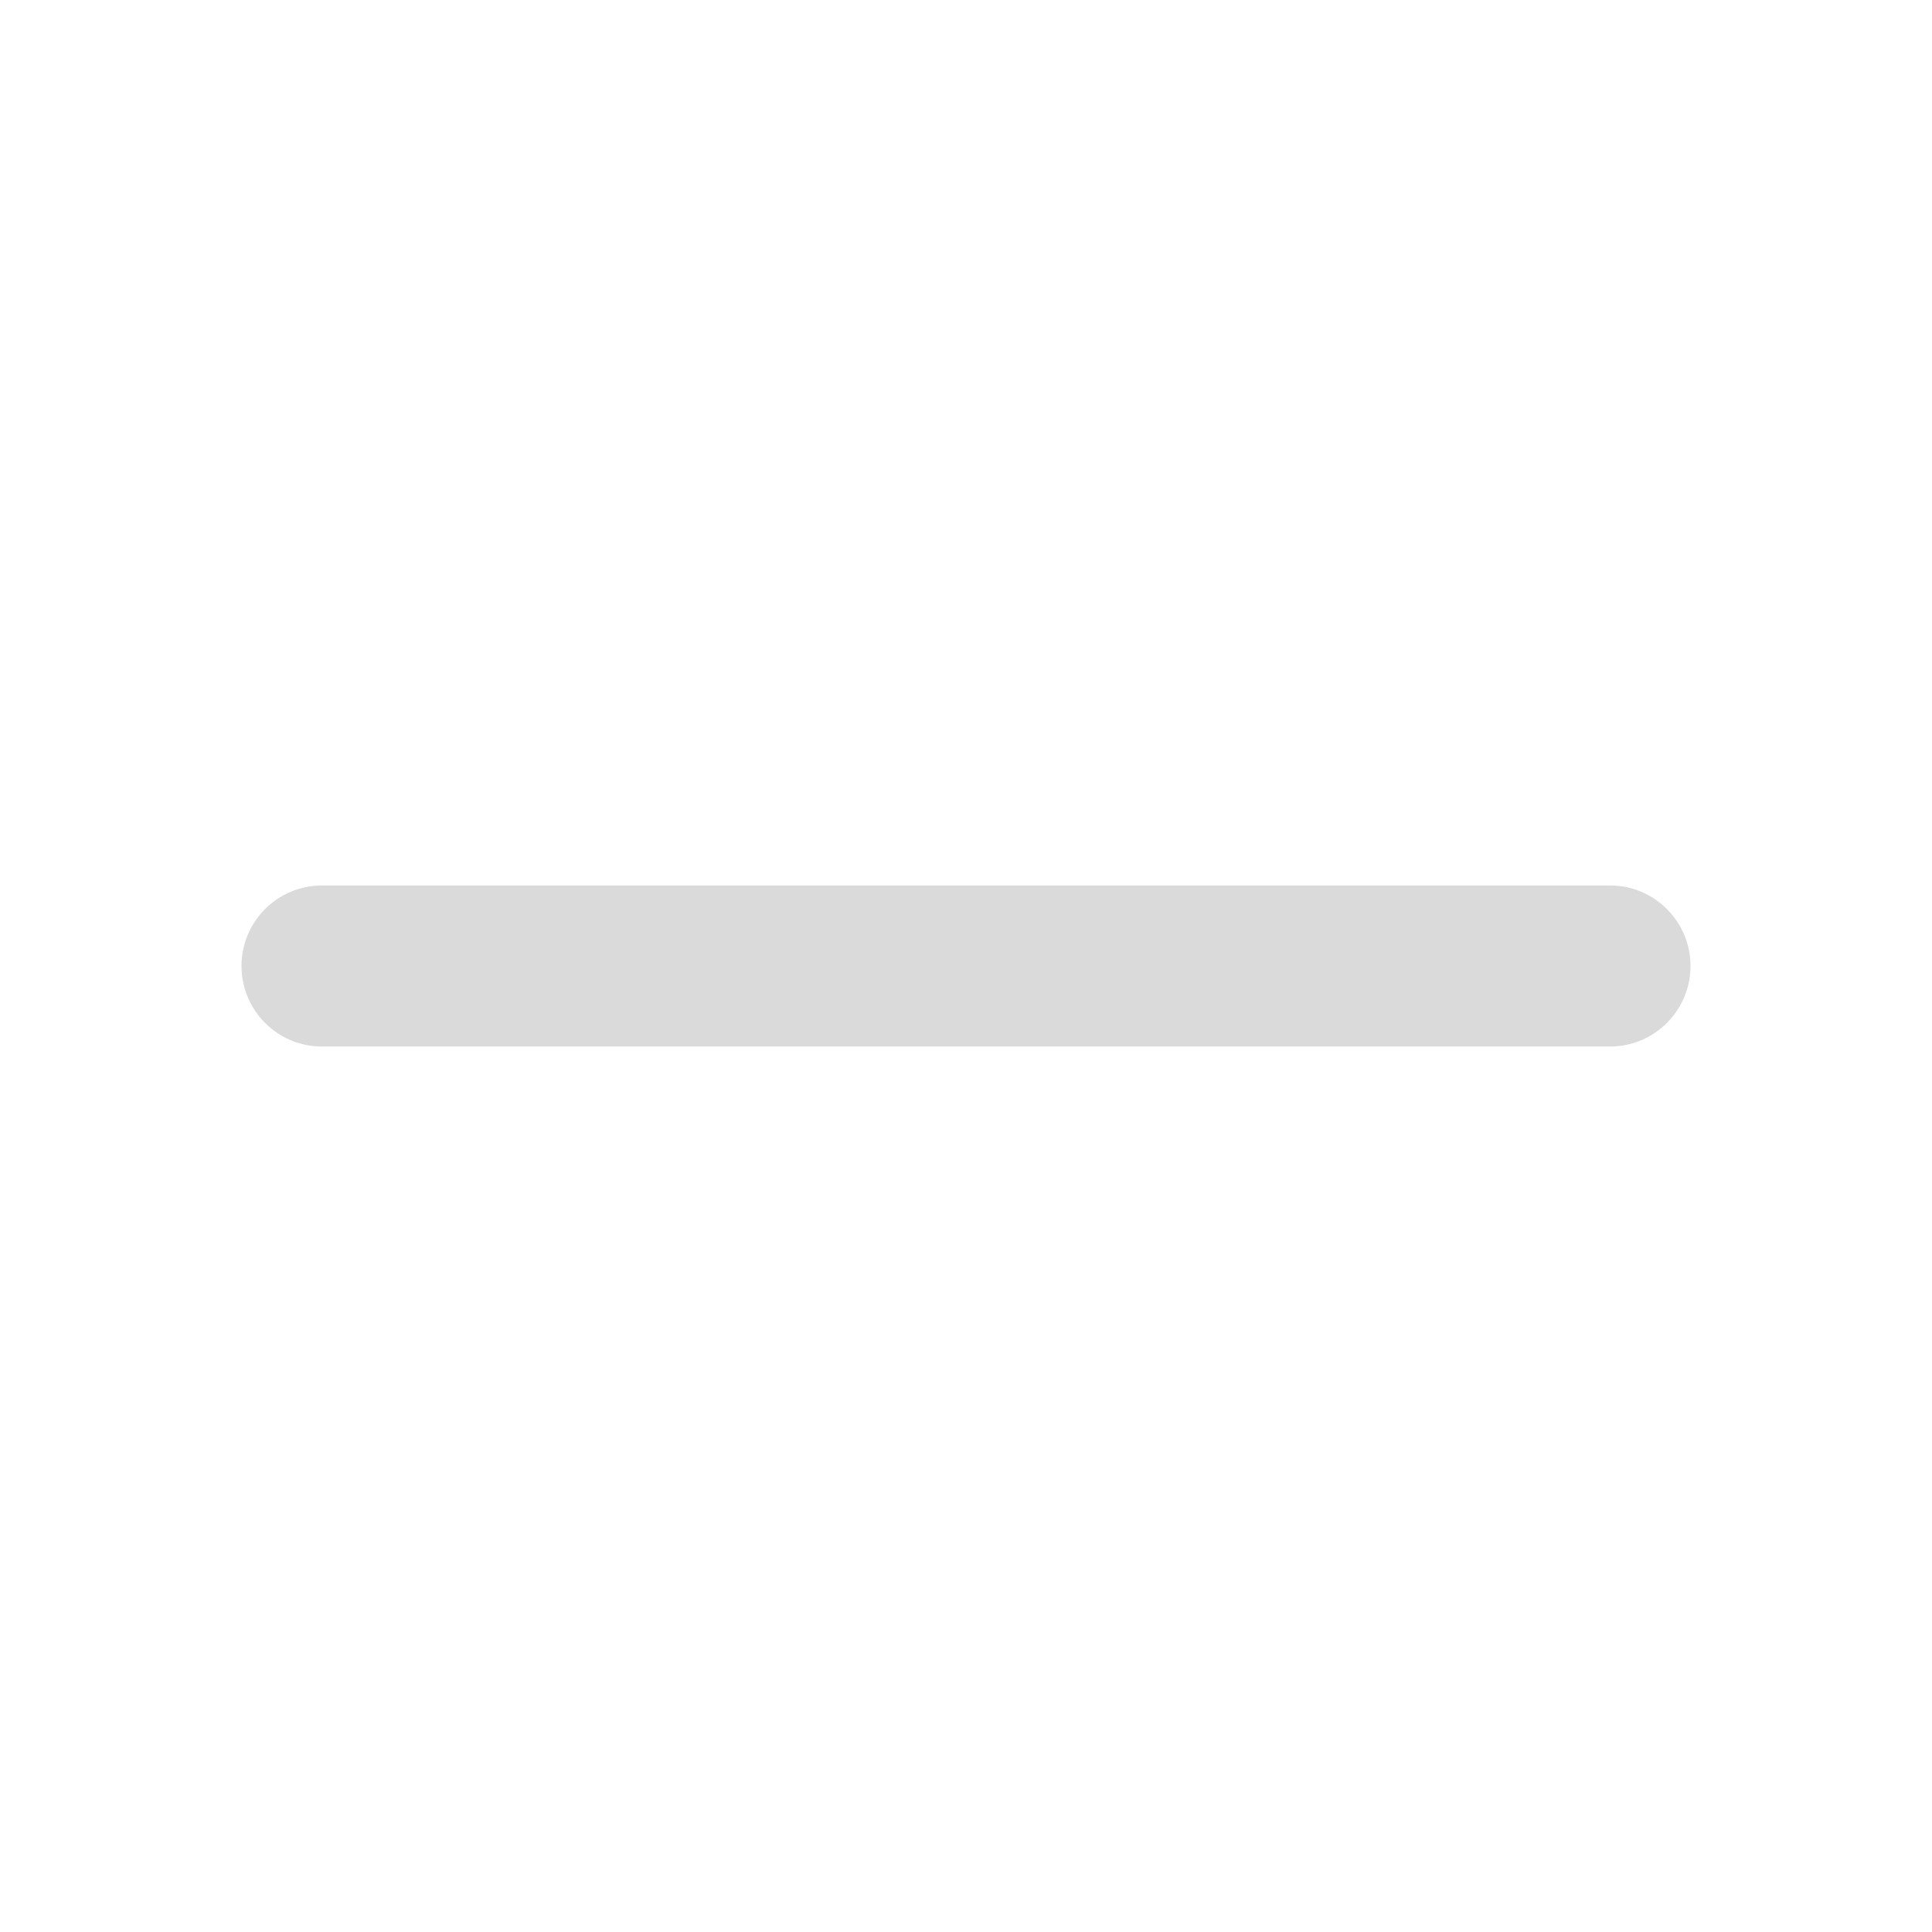
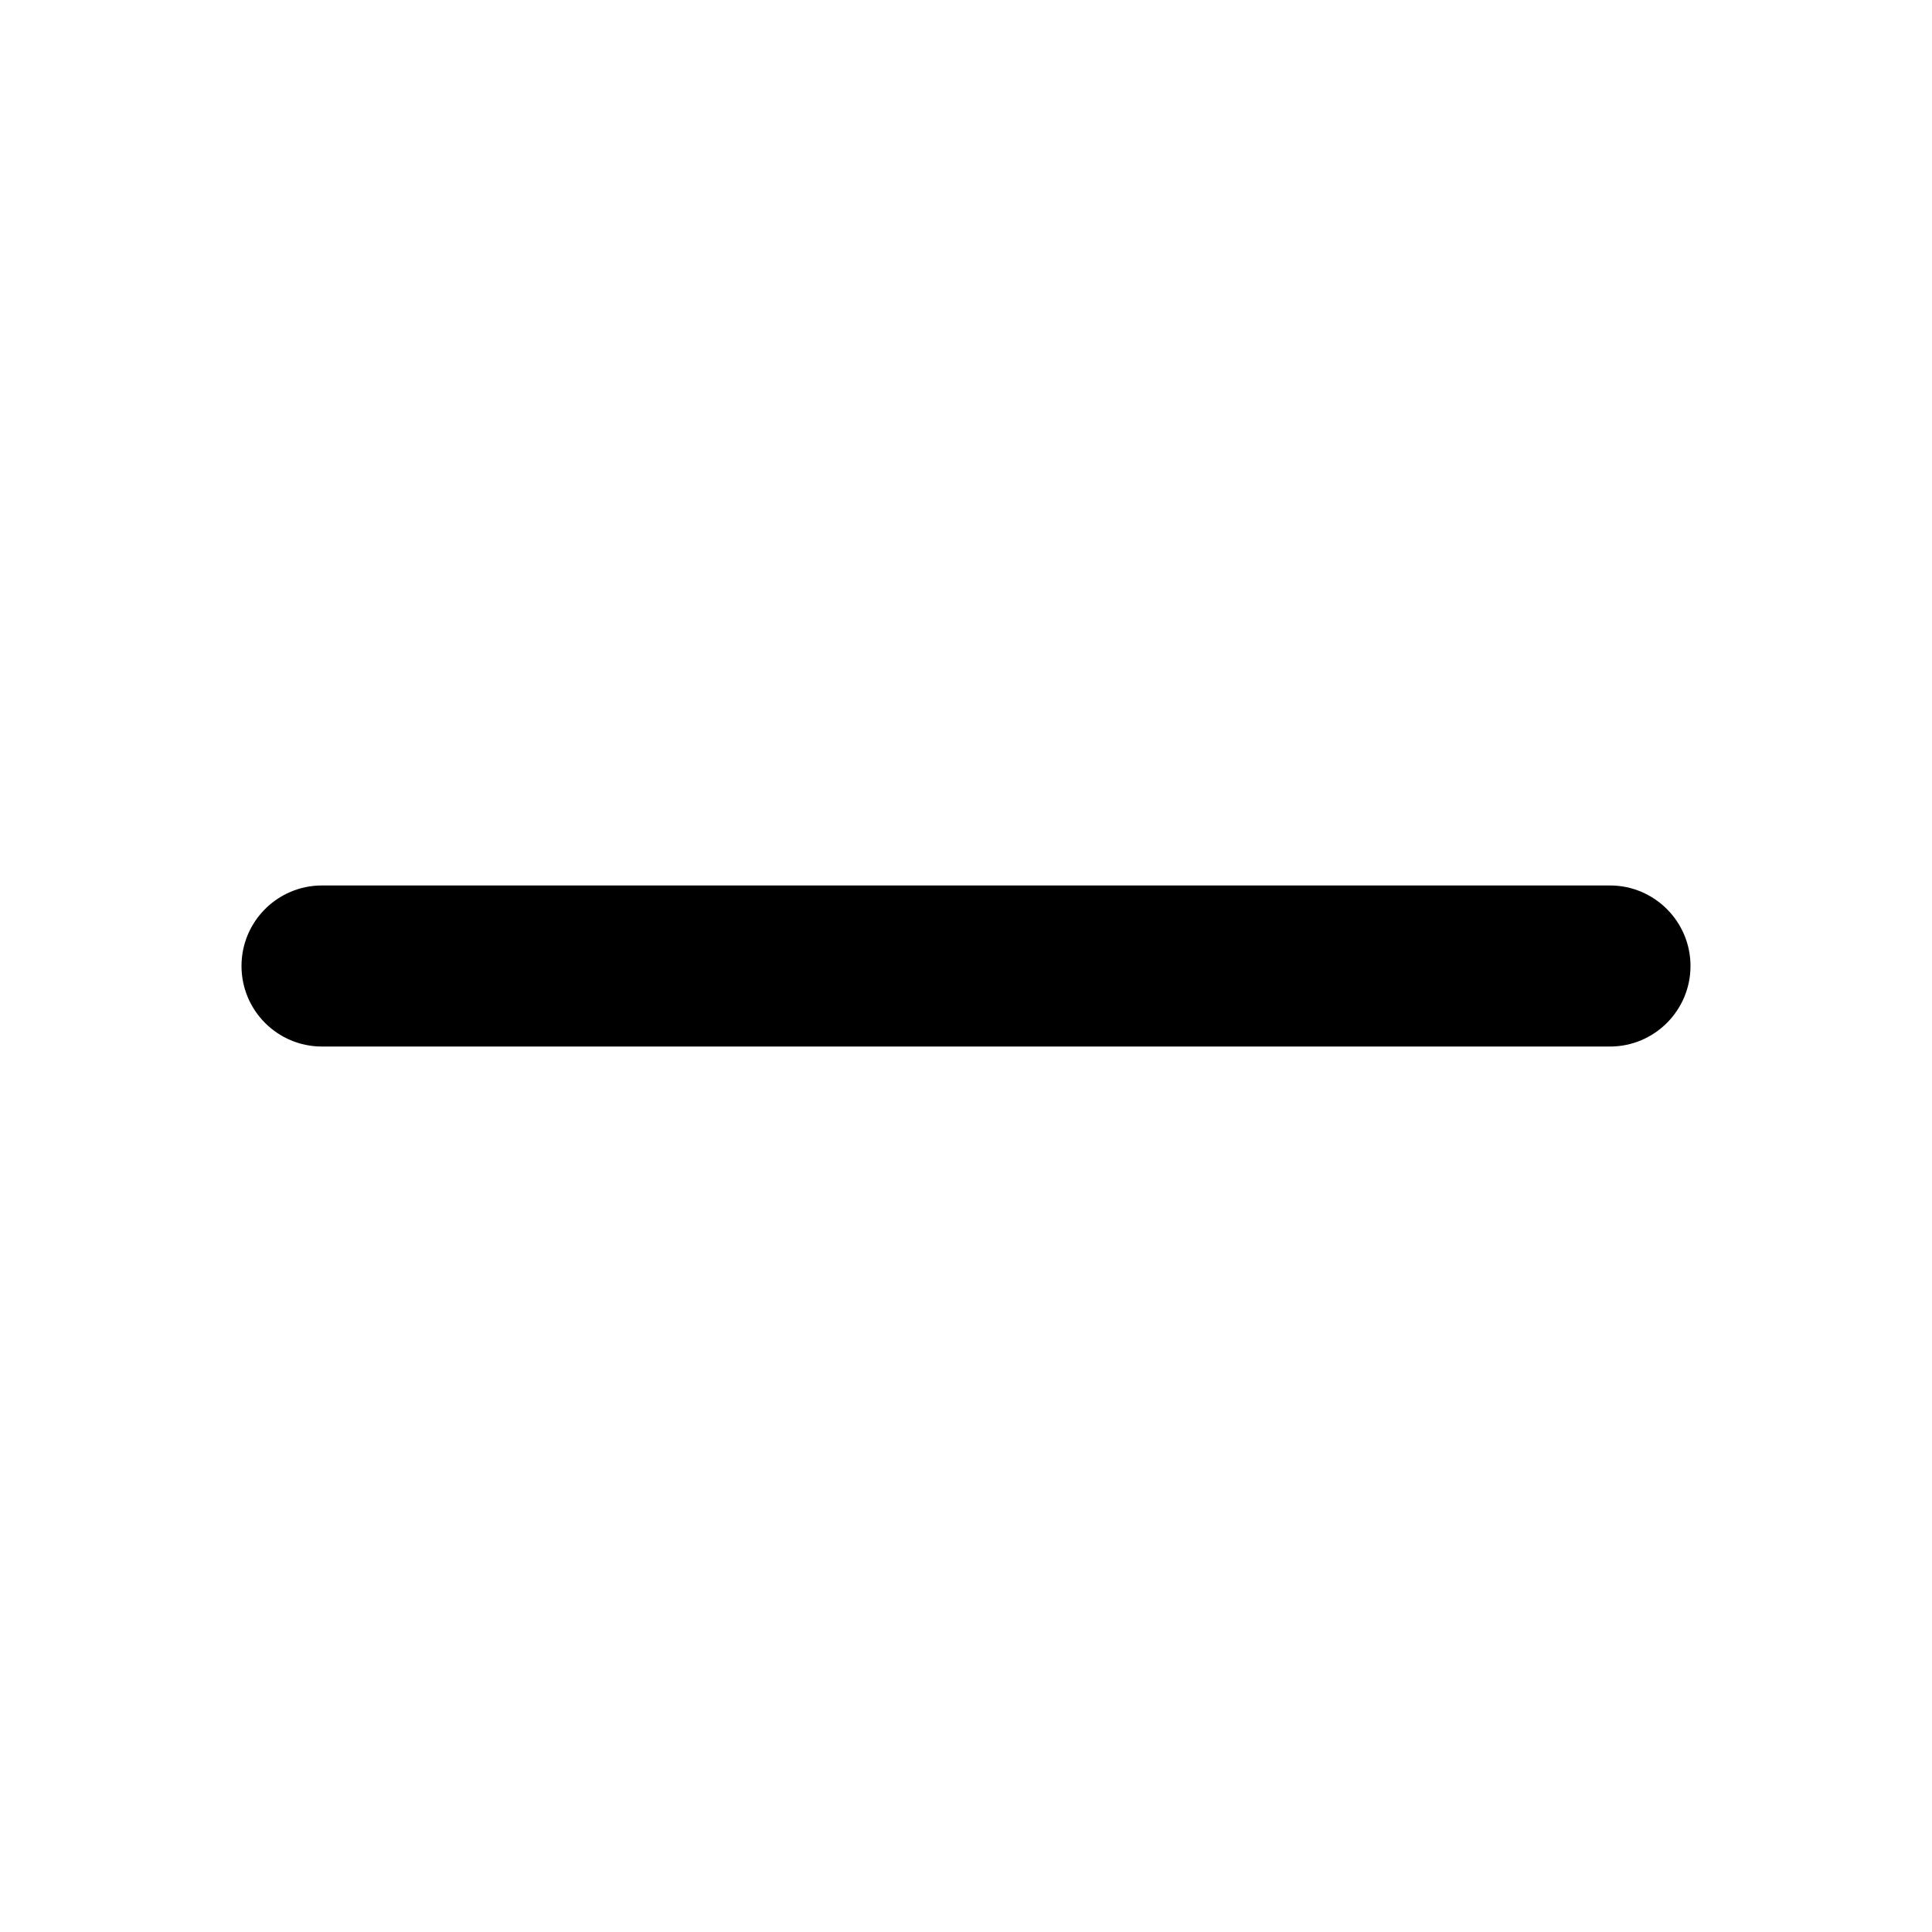
<svg xmlns="http://www.w3.org/2000/svg" width="16" height="16" viewBox="0 0 16 16" fill="none">
-   <path fill-rule="evenodd" clip-rule="evenodd" d="M13.333 8.667L2.667 8.667C2.298 8.667 2 8.368 2 8C2 7.632 2.298 7.333 2.667 7.333L13.333 7.333C13.701 7.333 14 7.632 14 8C14 8.368 13.701 8.667 13.333 8.667Z" fill="#DADADA" />
+   <path fill-rule="evenodd" clip-rule="evenodd" d="M13.333 8.667L2.667 8.667C2.298 8.667 2 8.368 2 8C2 7.632 2.298 7.333 2.667 7.333L13.333 7.333C13.701 7.333 14 7.632 14 8C14 8.368 13.701 8.667 13.333 8.667Z" fill="currentColor" />
</svg>
